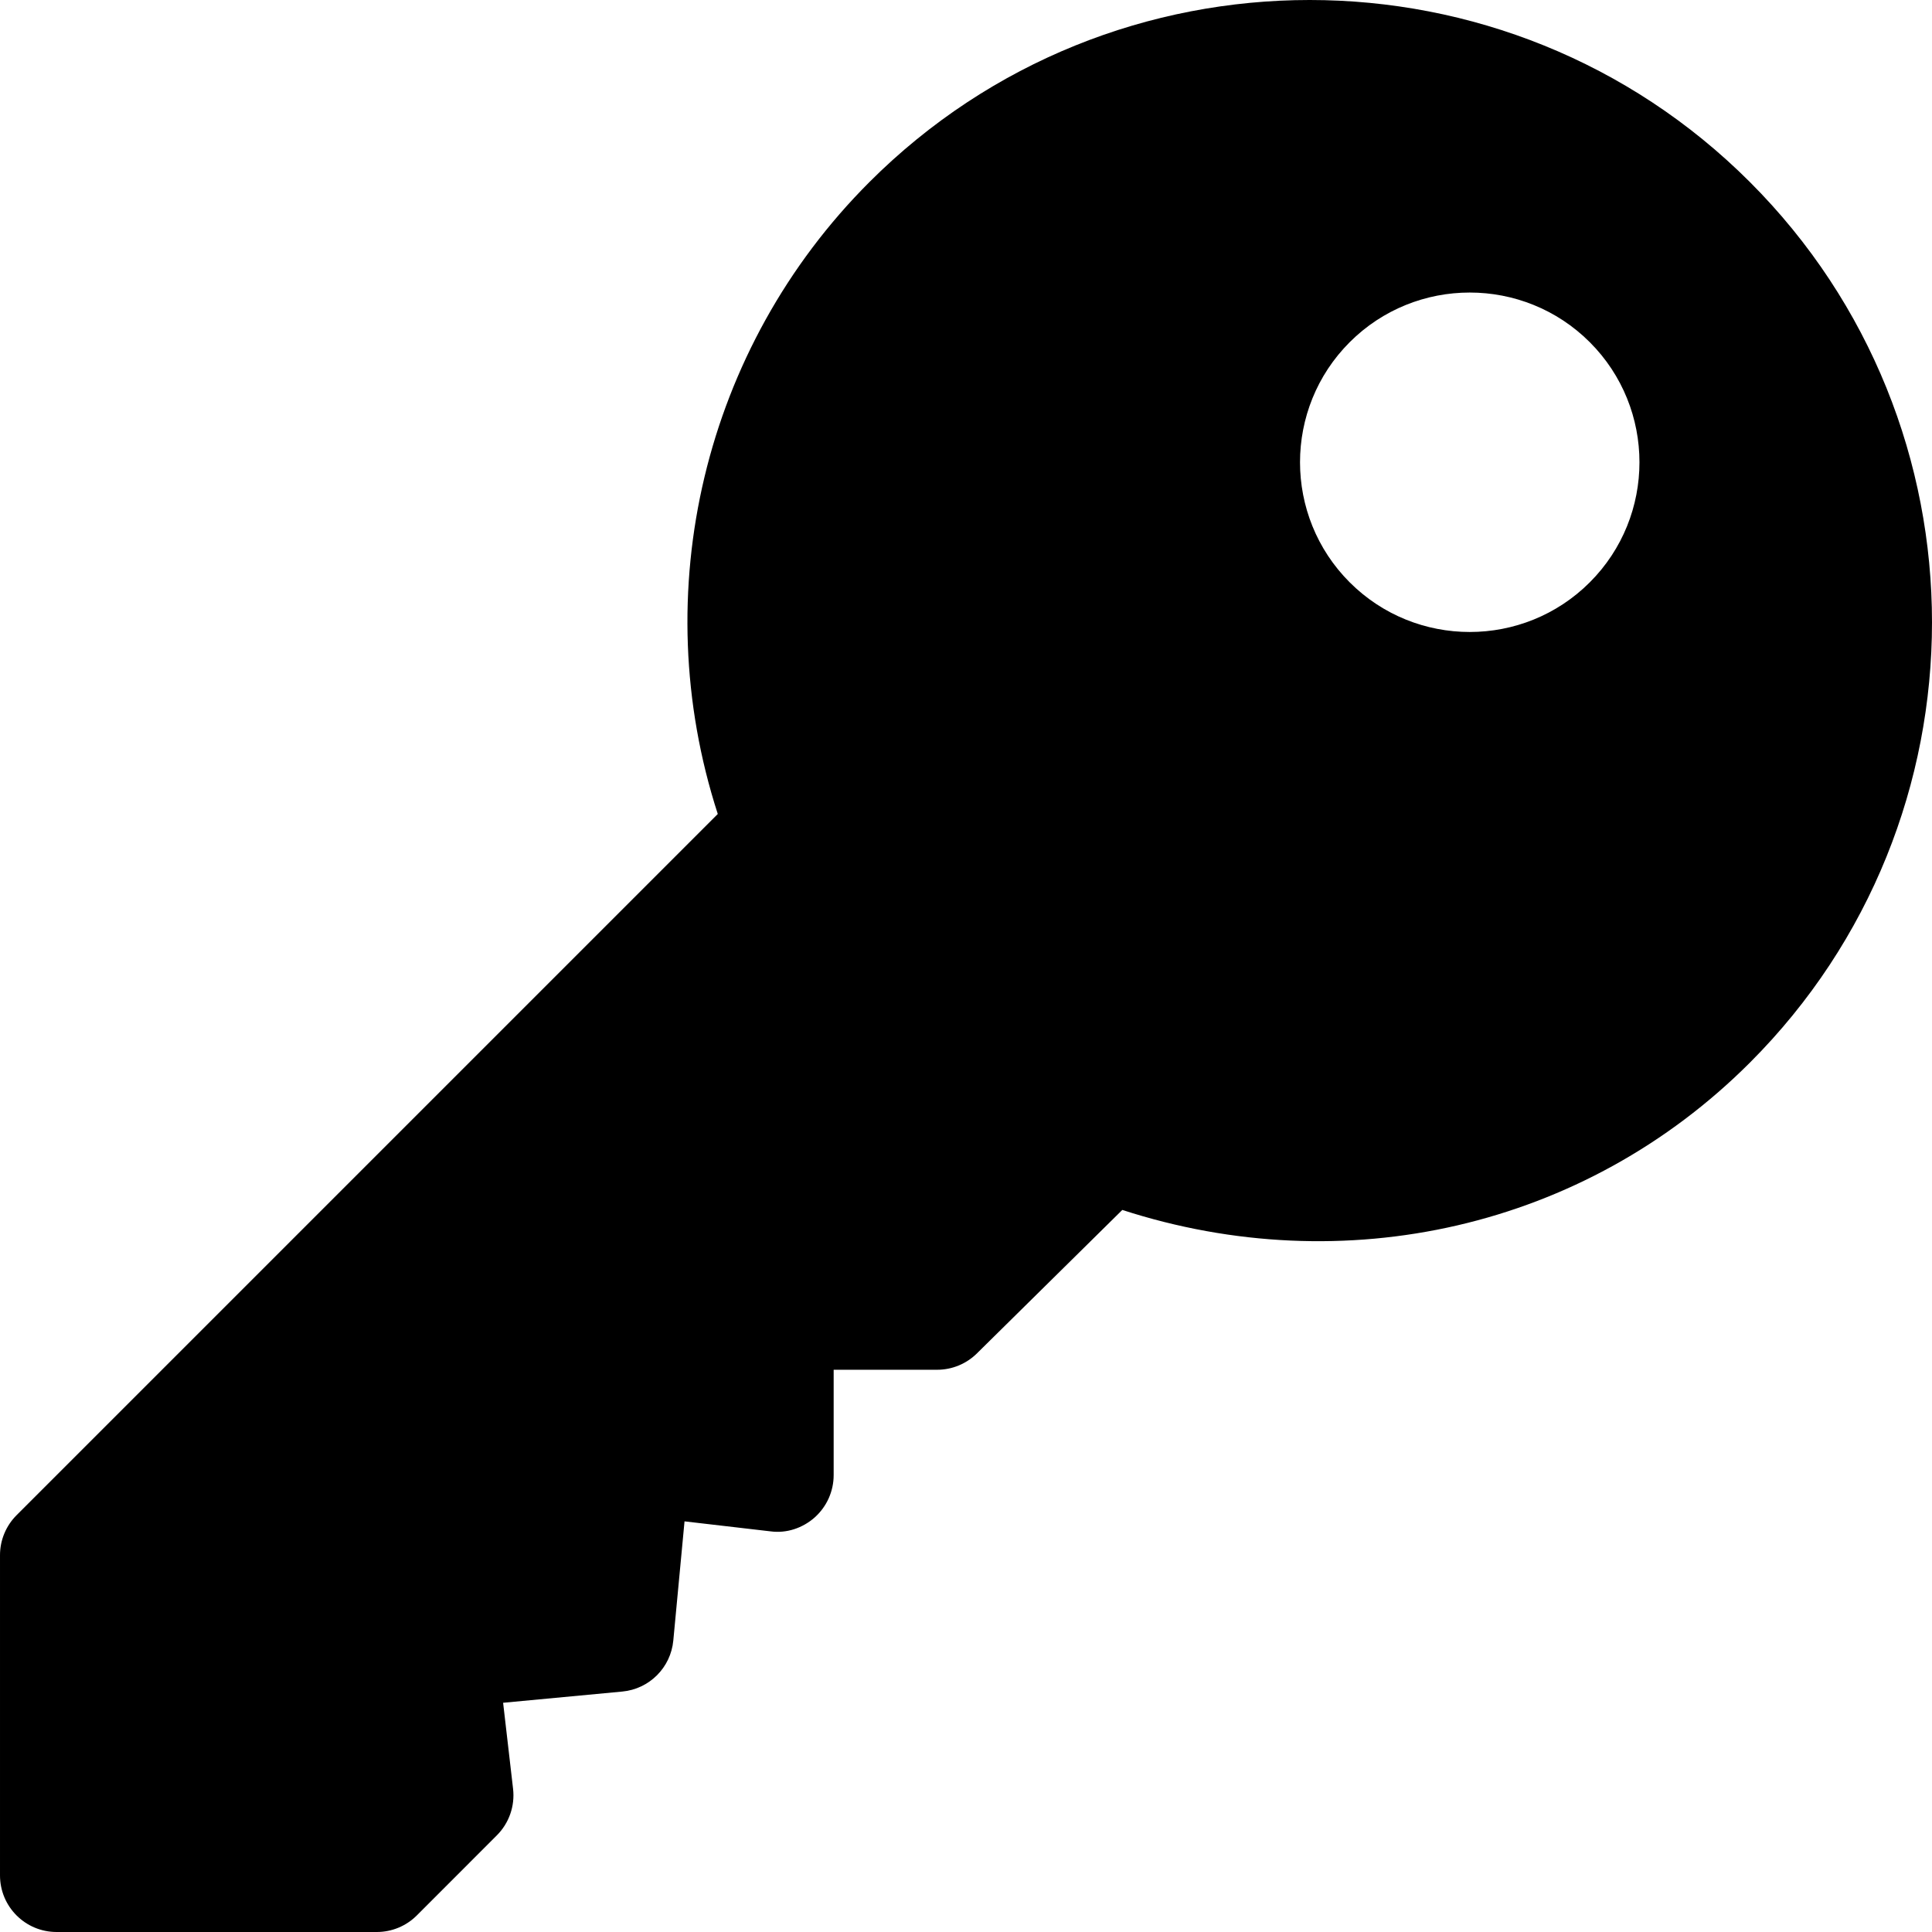
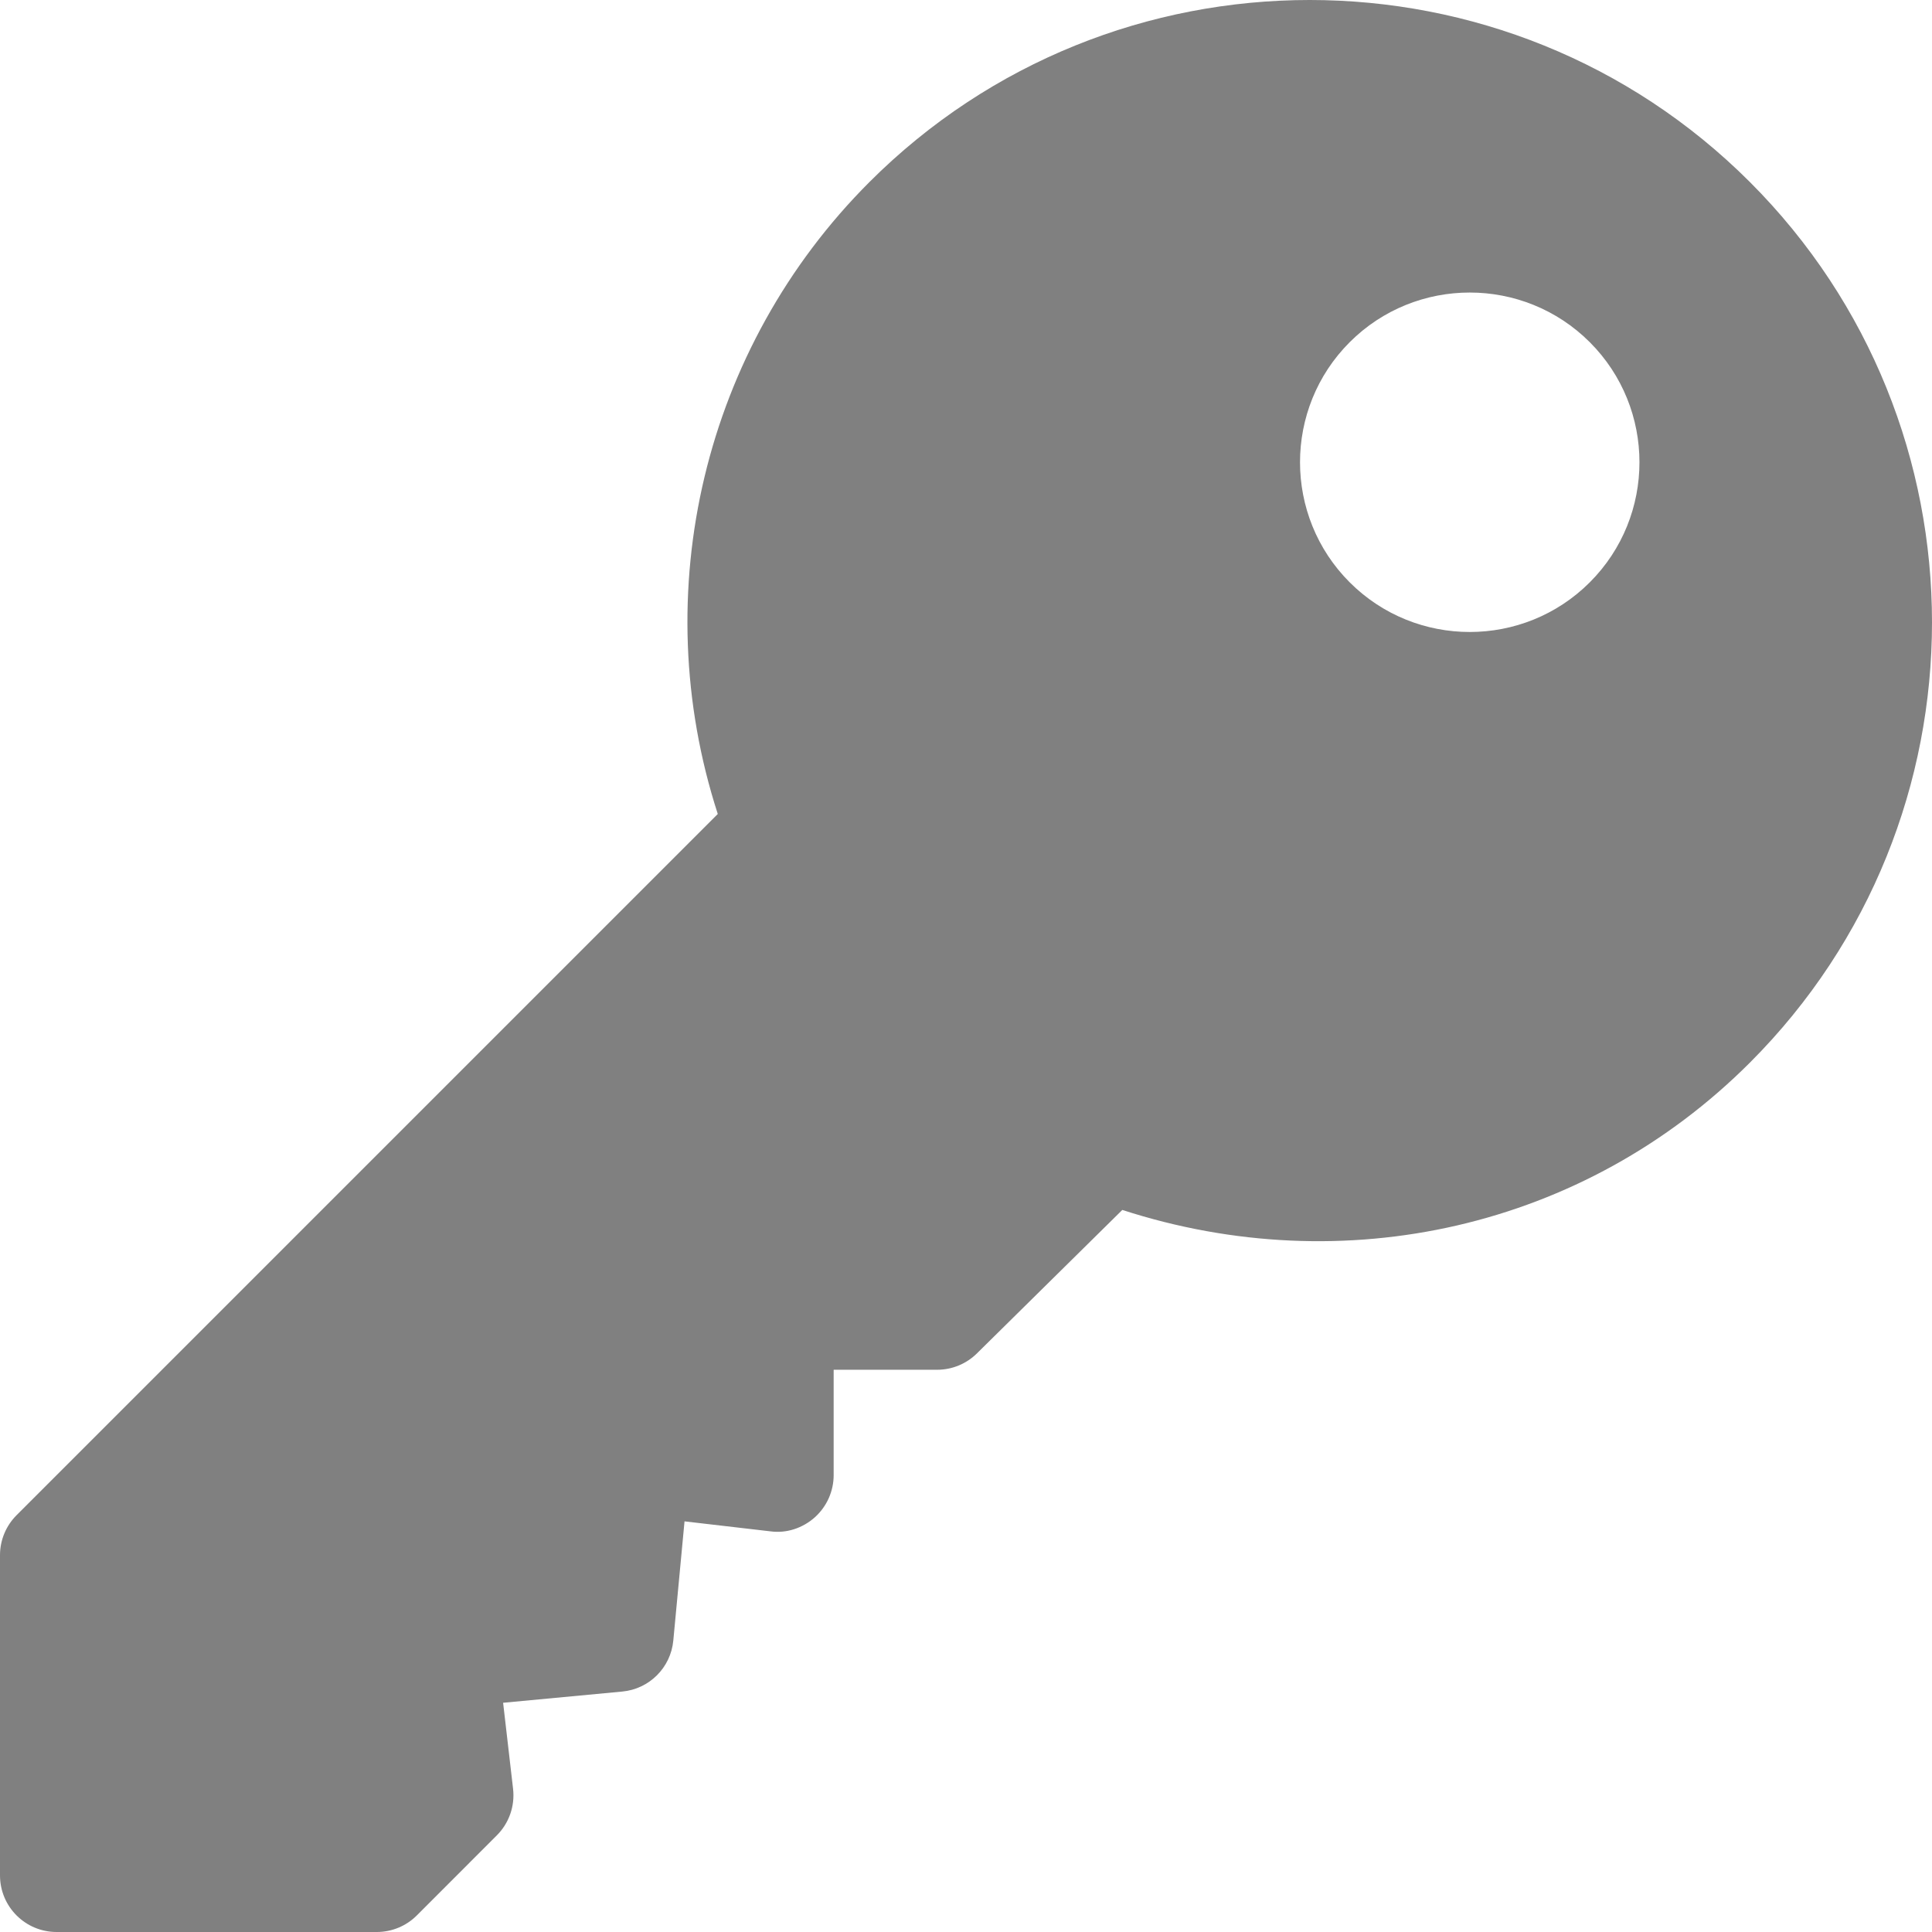
<svg xmlns="http://www.w3.org/2000/svg" version="1.1" id="Capa_1" x="0px" y="0px" viewBox="0 0 512 512" style="enable-background:new 0 0 512 512;" xml:space="preserve">
  <g>
    <g>
-       <path d="M463.748,48.251c-64.336-64.336-169.013-64.335-233.349,0.001c-43.945,43.945-59.209,108.706-40.181,167.461    L4.396,401.536c-2.813,2.813-4.395,6.621-4.395,10.606V497c0,8.291,6.709,15,15,15h84.858c3.984,0,7.793-1.582,10.605-4.395    l21.211-21.226c3.237-3.237,4.819-7.778,4.292-12.334l-2.637-22.793l31.582-2.974c7.178-0.674,12.847-6.343,13.521-13.521    l2.974-31.582l22.793,2.651c4.233,0.571,8.496-0.85,11.704-3.691c3.193-2.856,5.024-6.929,5.024-11.206V363h27.422    c3.984,0,7.793-1.582,10.605-4.395l38.467-37.958c58.74,19.043,122.381,4.929,166.326-39.046    C528.084,217.266,528.084,112.587,463.748,48.251z M421.313,154.321c-17.549,17.549-46.084,17.549-63.633,0    s-17.549-46.084,0-63.633s46.084-17.549,63.633,0S438.861,136.772,421.313,154.321z" />
+       <path fill="grey" d="M463.748,48.251c-64.336-64.336-169.013-64.335-233.349,0.001c-43.945,43.945-59.209,108.706-40.181,167.461    L4.396,401.536c-2.813,2.813-4.395,6.621-4.395,10.606V497c0,8.291,6.709,15,15,15h84.858c3.984,0,7.793-1.582,10.605-4.395    l21.211-21.226c3.237-3.237,4.819-7.778,4.292-12.334l-2.637-22.793l31.582-2.974c7.178-0.674,12.847-6.343,13.521-13.521    l2.974-31.582l22.793,2.651c4.233,0.571,8.496-0.85,11.704-3.691c3.193-2.856,5.024-6.929,5.024-11.206V363h27.422    c3.984,0,7.793-1.582,10.605-4.395l38.467-37.958c58.74,19.043,122.381,4.929,166.326-39.046    C528.084,217.266,528.084,112.587,463.748,48.251z M421.313,154.321c-17.549,17.549-46.084,17.549-63.633,0    s-17.549-46.084,0-63.633s46.084-17.549,63.633,0S438.861,136.772,421.313,154.321z" />
    </g>
  </g>
-   <g>
- </g>
-   <g>
- </g>
-   <g>
- </g>
-   <g>
- </g>
-   <g>
- </g>
-   <g>
- </g>
-   <g>
- </g>
-   <g>
- </g>
-   <g>
- </g>
-   <g>
- </g>
-   <g>
- </g>
-   <g>
- </g>
-   <g>
- </g>
-   <g>
- </g>
-   <g>
- </g>
</svg>
